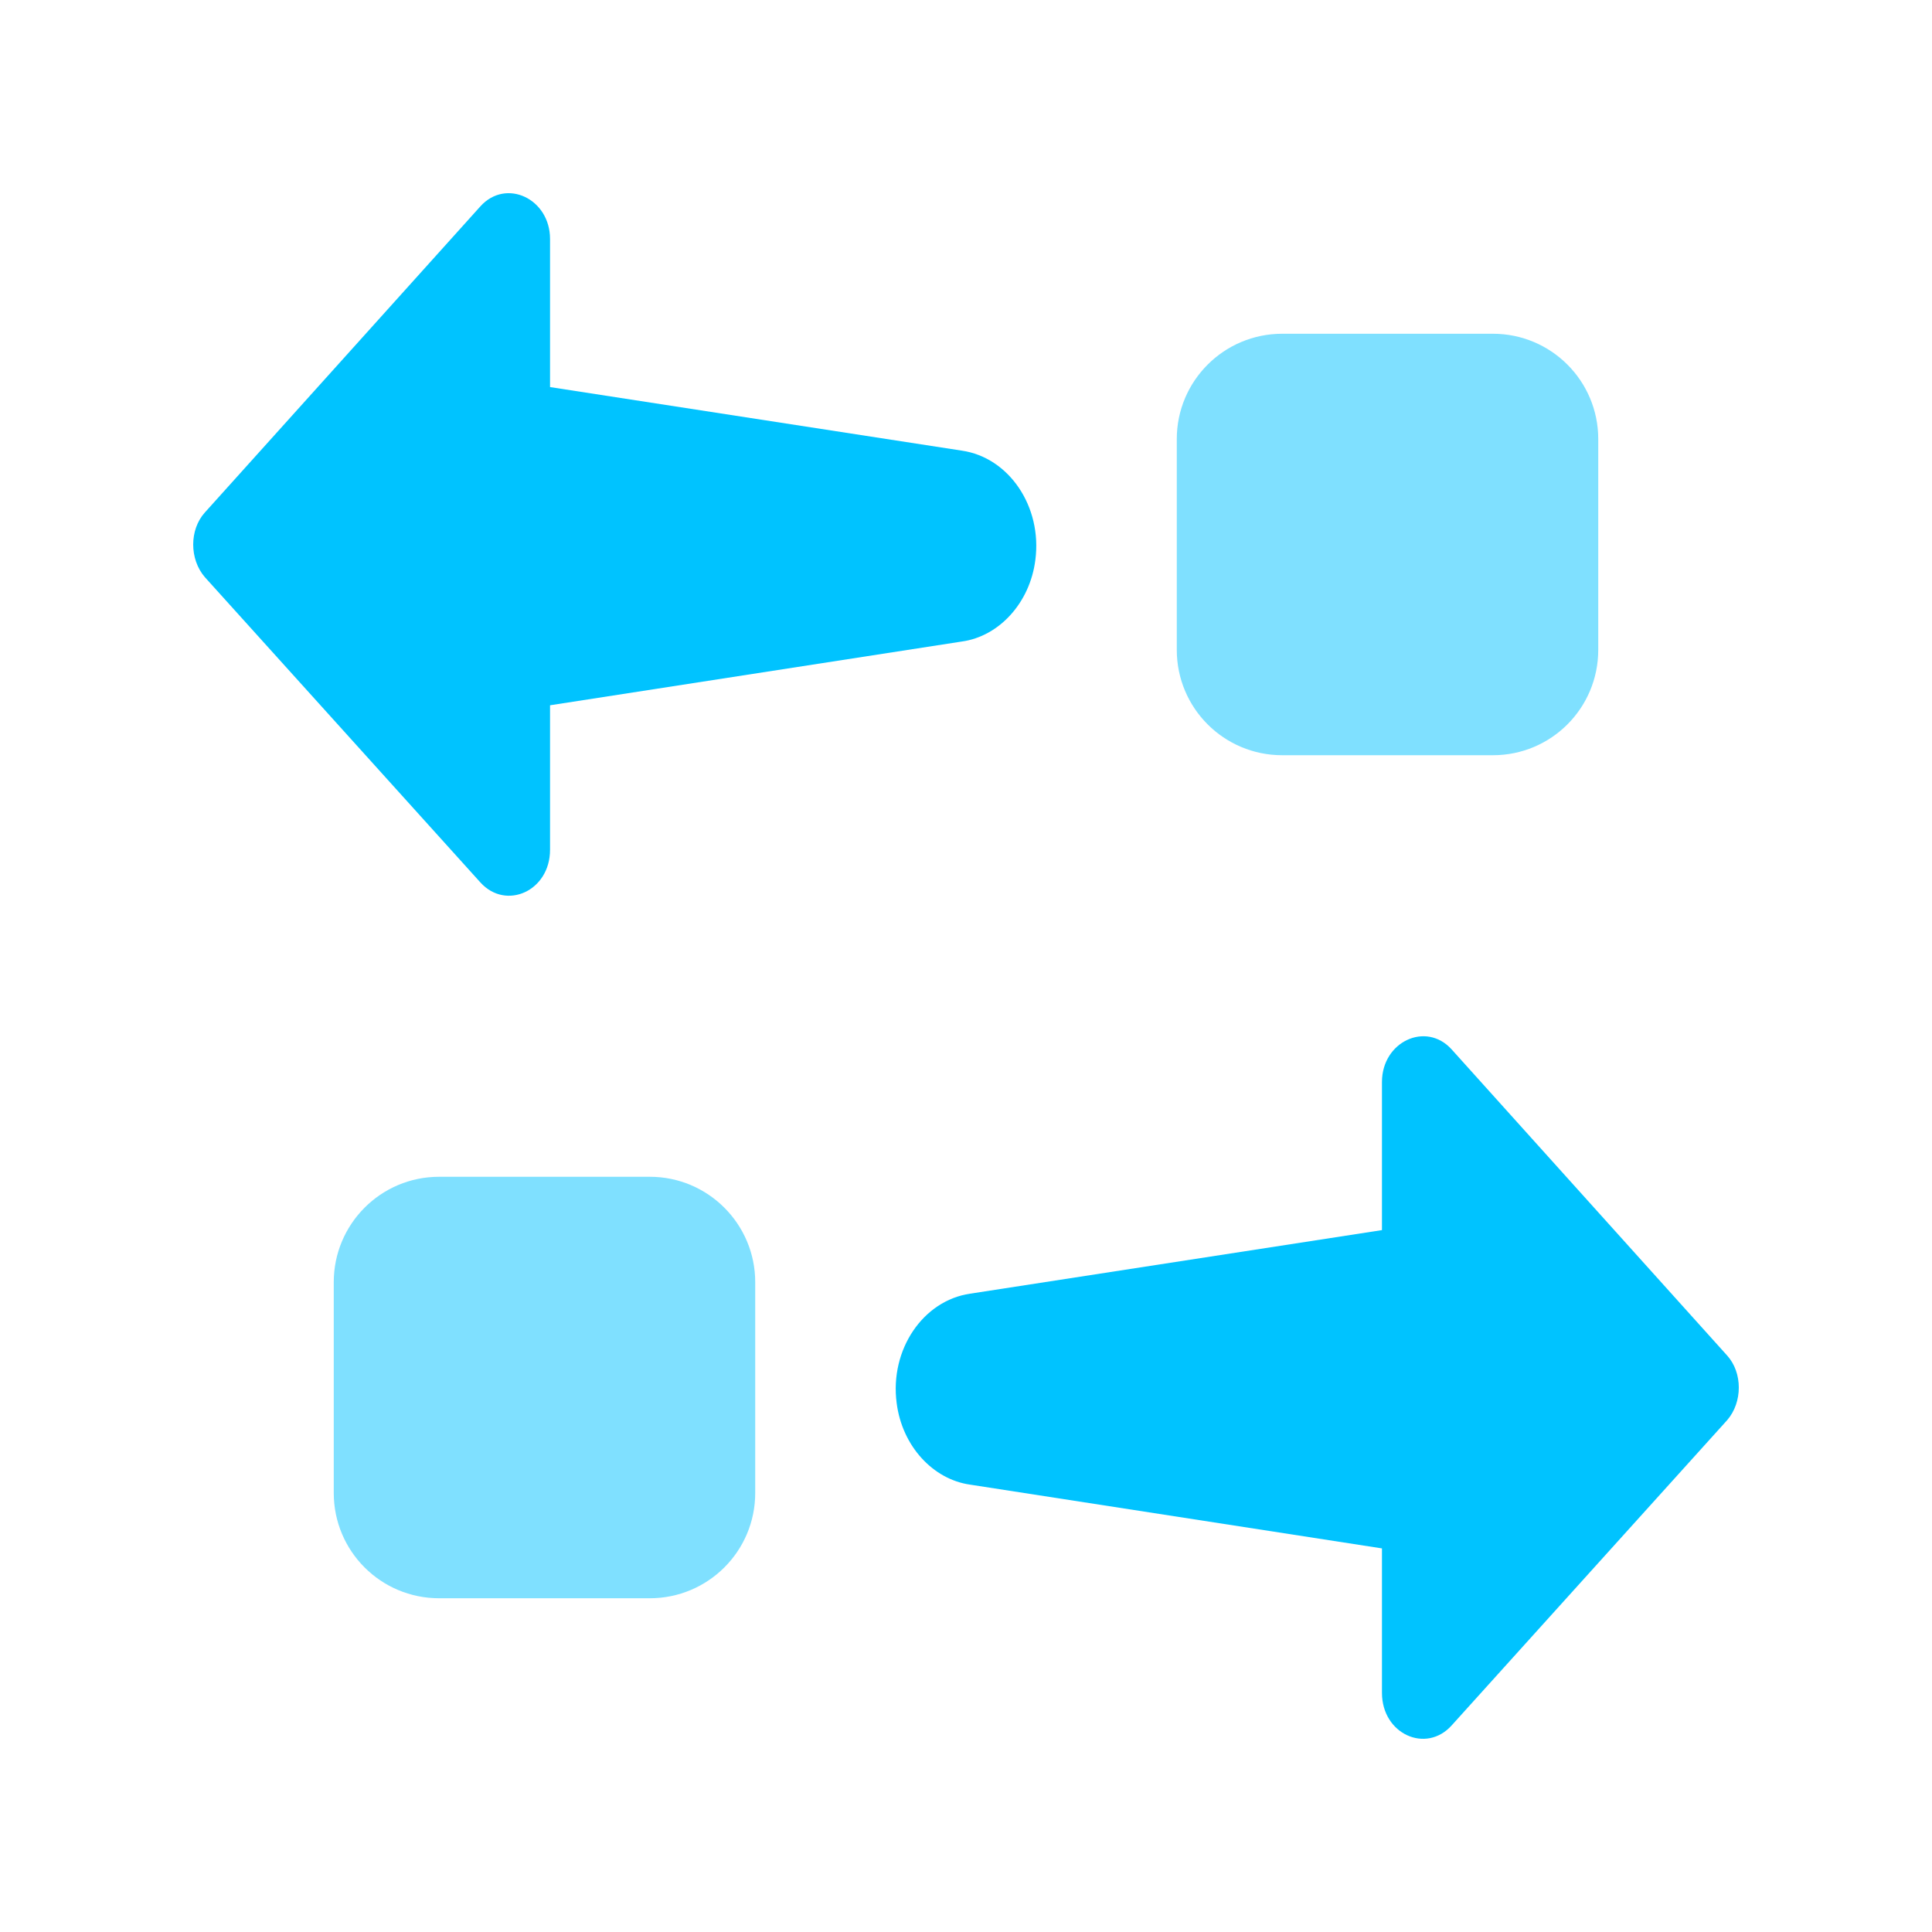
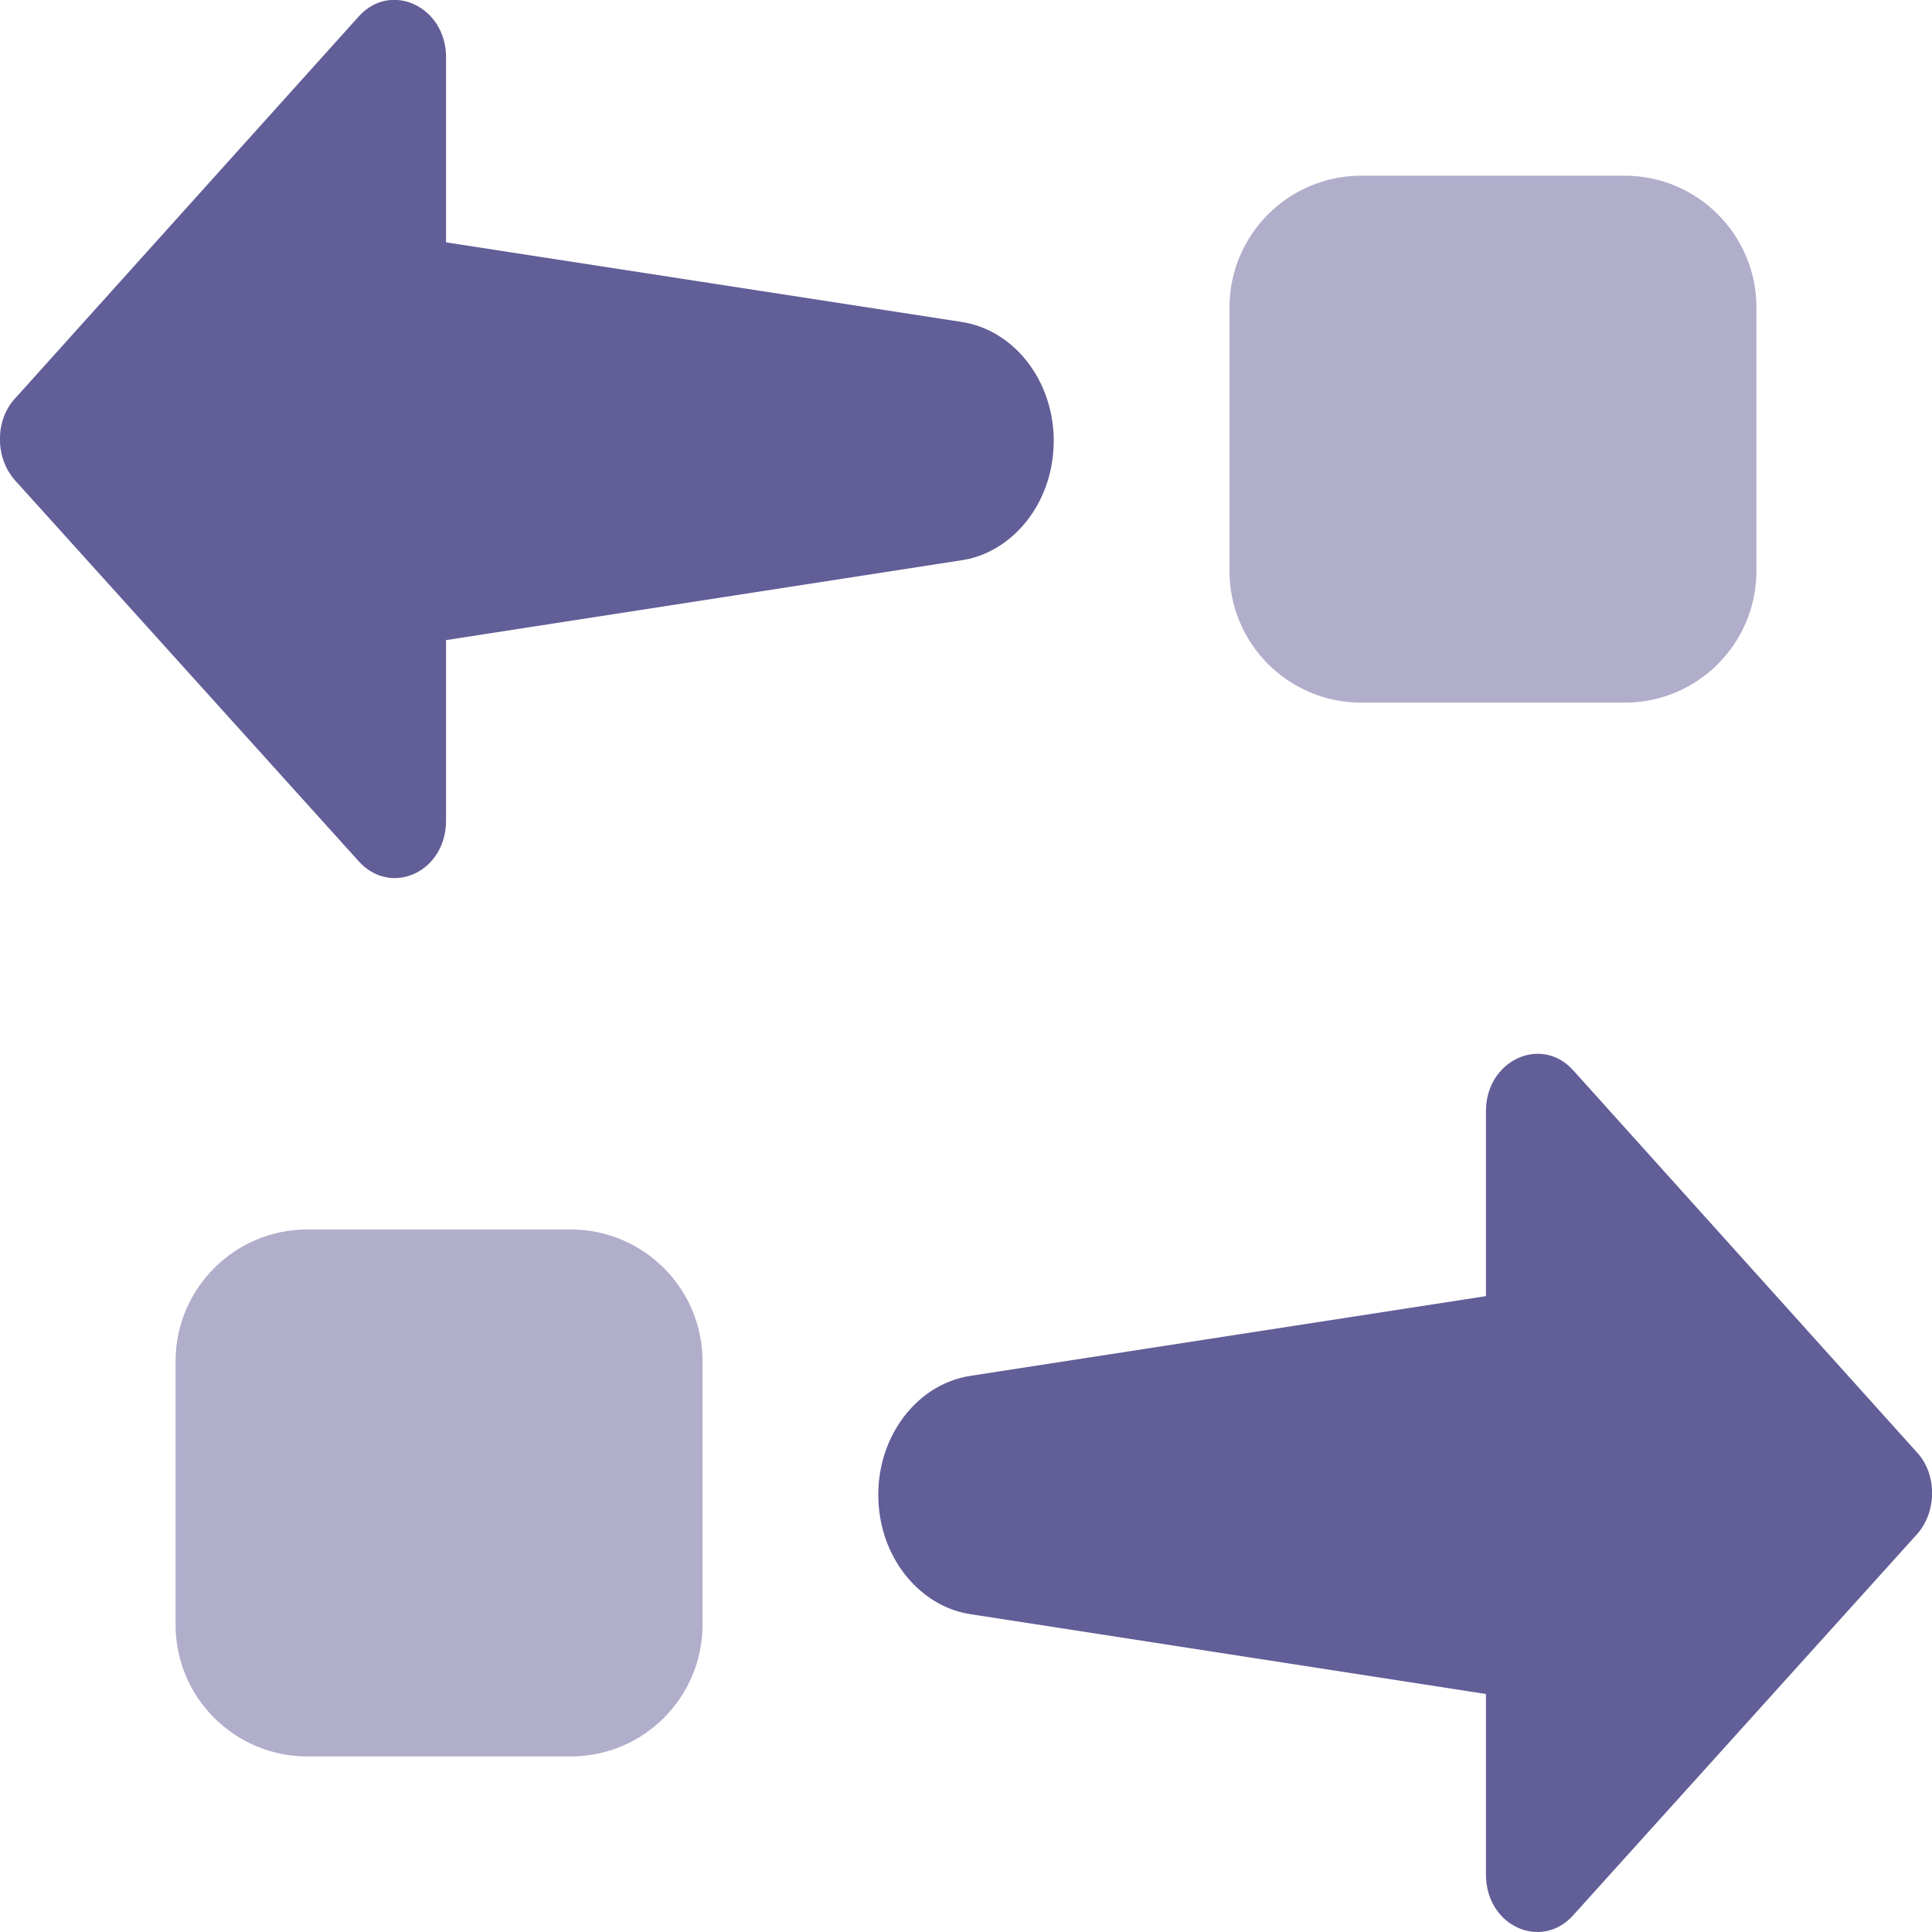
- <svg xmlns="http://www.w3.org/2000/svg" width="20px" height="20px" viewBox="0 0 20 20" version="1.1">
-   <defs />
-   <g id="swap" stroke="none" stroke-width="1" fill="none" fill-rule="evenodd">
-     <g id="Swap-v2" transform="translate(2, 2)" fill="#00c3ff">
-       <path d="M3.694,2.007 L7.957,2.665 C8.445,2.736 8.79,3.244 8.718,3.796 C8.662,4.241 8.342,4.588 7.957,4.641 L3.694,5.301 L3.694,6.797 C3.694,7.224 3.238,7.428 2.973,7.135 L0.12,3.974 C-0.04,3.788 -0.04,3.484 0.12,3.306 L2.973,0.136 C3.238,-0.158 3.694,0.056 3.694,0.474 L3.694,2.007 Z M12.306,10.734 L12.306,9.201 C12.306,8.783 12.762,8.57 13.027,8.863 L15.88,12.033 C16.04,12.211 16.04,12.515 15.88,12.701 L13.027,15.862 C12.762,16.156 12.306,15.951 12.306,15.524 L12.306,14.029 L8.043,13.369 C7.658,13.315 7.338,12.969 7.282,12.523 C7.21,11.971 7.555,11.463 8.043,11.392 L12.306,10.734 Z" id="Swap-v1" />
-       <path d="M11.273,1.455 L13.455,1.455 C14.057,1.455 14.545,1.943 14.545,2.545 L14.545,4.727 C14.545,5.331 14.057,5.818 13.455,5.818 L11.273,5.818 C10.671,5.818 10.182,5.331 10.182,4.727 L10.182,2.545 C10.182,1.943 10.671,1.455 11.273,1.455" id="Fill-6" fill-opacity="0.5" />
-       <path d="M2.545,10.182 L4.727,10.182 C5.329,10.182 5.818,10.671 5.818,11.273 L5.818,13.455 C5.818,14.058 5.329,14.545 4.727,14.545 L2.545,14.545 C1.943,14.545 1.455,14.058 1.455,13.455 L1.455,11.273 C1.455,10.671 1.943,10.182 2.545,10.182" id="Fill-6-Copy" fill-opacity="0.5" />
+ <svg xmlns="http://www.w3.org/2000/svg" version="1.1" width="16" height="16" viewBox="0,0,16,16">
+   <g transform="translate(-232,-172)">
+     <g data-paper-data="{&quot;isPaintingLayer&quot;:true}" fill-rule="evenodd" stroke="none" stroke-width="1" stroke-linecap="butt" stroke-linejoin="miter" stroke-miterlimit="10" stroke-dasharray="" stroke-dashoffset="0" style="mix-blend-mode: normal">
+       <path d="M235.694,174.007l4.262,0.658c0.489,0.071 0.833,0.579 0.761,1.131c-0.056,0.445 -0.376,0.792 -0.761,0.845l-4.262,0.66v1.495c0,0.427 -0.456,0.632 -0.722,0.338l-2.852,-3.161c-0.161,-0.186 -0.161,-0.49 0,-0.668l2.852,-3.17c0.265,-0.294 0.722,-0.08 0.722,0.338zM244.306,182.734v-1.533c0,-0.418 0.456,-0.632 0.722,-0.338l2.852,3.17c0.161,0.178 0.161,0.482 0,0.668l-2.852,3.161c-0.265,0.294 -0.722,0.089 -0.722,-0.338v-1.495l-4.262,-0.66c-0.385,-0.054 -0.705,-0.4 -0.761,-0.845c-0.072,-0.552 0.272,-1.06 0.761,-1.131z" fill="#625e97" />
+       <path d="M243.273,173.455h2.182c0.602,0 1.091,0.489 1.091,1.091v2.182c0,0.603 -0.489,1.091 -1.091,1.091h-2.182c-0.602,0 -1.091,-0.488 -1.091,-1.091v-2.182c0,-0.602 0.489,-1.091 1.091,-1.091" fill-opacity="0.502" fill="#625e97" />
+       <path d="M234.545,182.182h2.182c0.602,0 1.091,0.489 1.091,1.091v2.182c0,0.603 -0.489,1.091 -1.091,1.091h-2.182c-0.602,0 -1.091,-0.488 -1.091,-1.091v-2.182c0,-0.602 0.489,-1.091 1.091,-1.091" fill-opacity="0.502" fill="#625e97" />
    </g>
  </g>
</svg>
